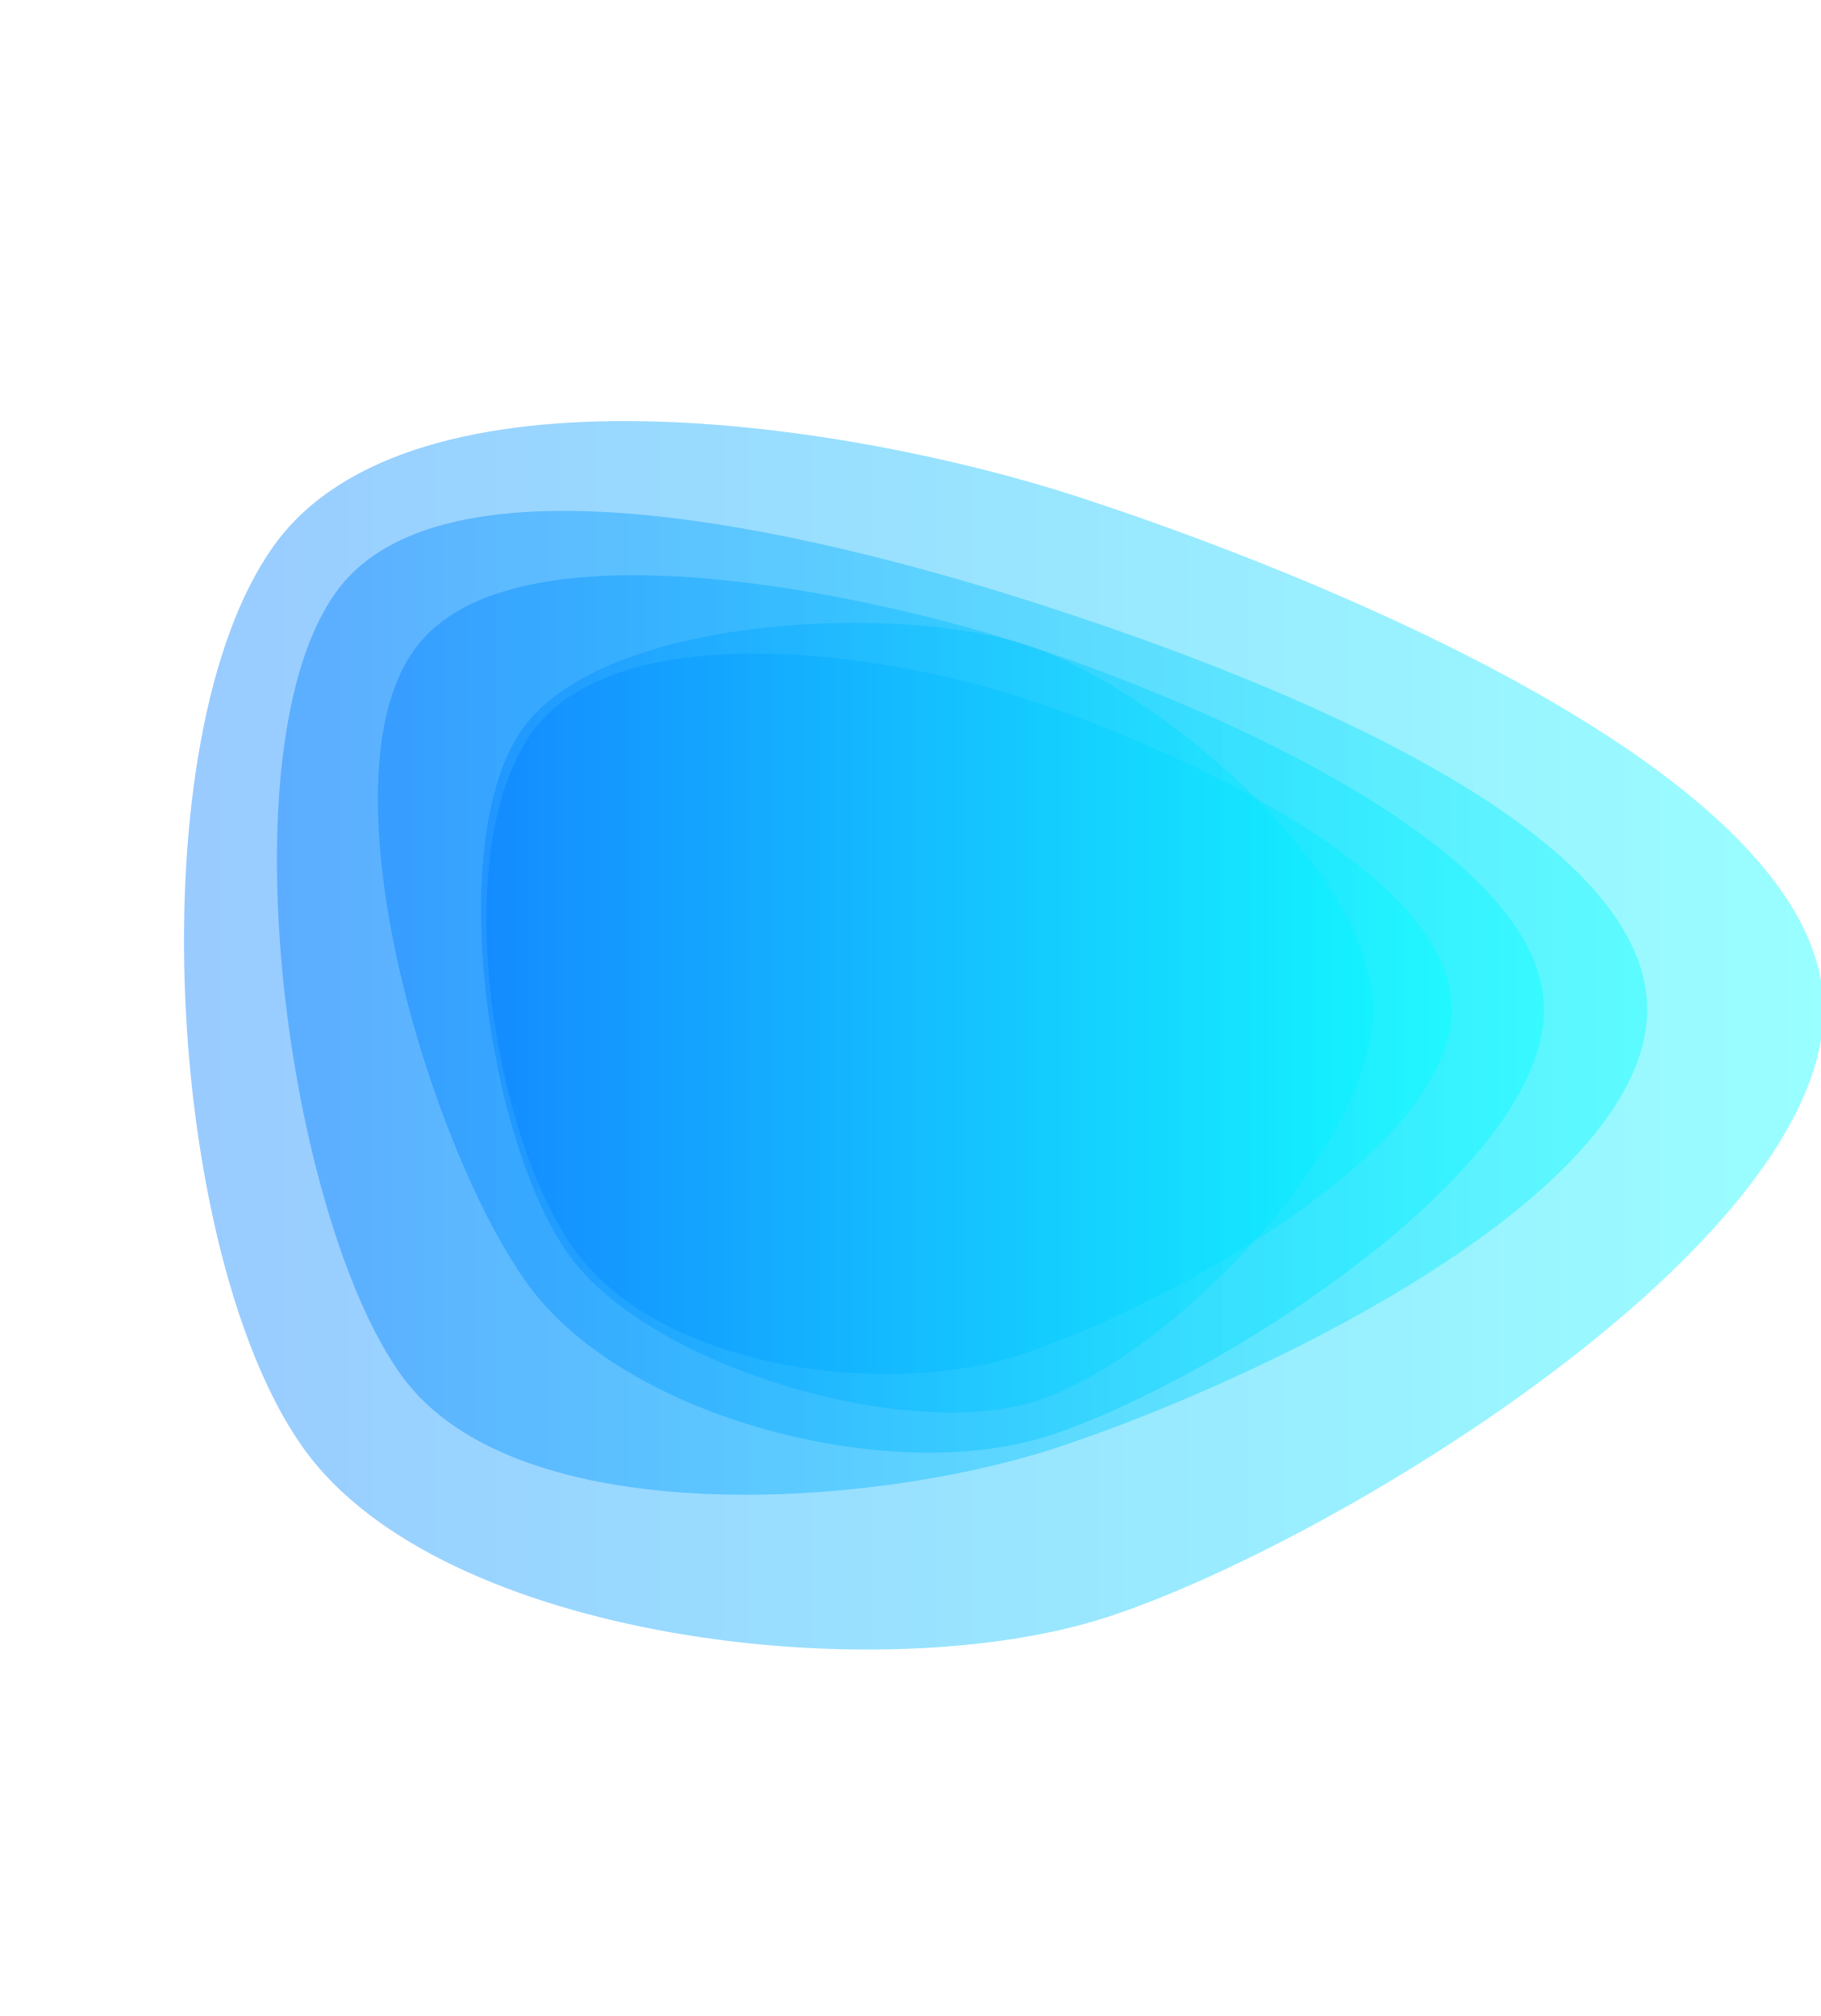
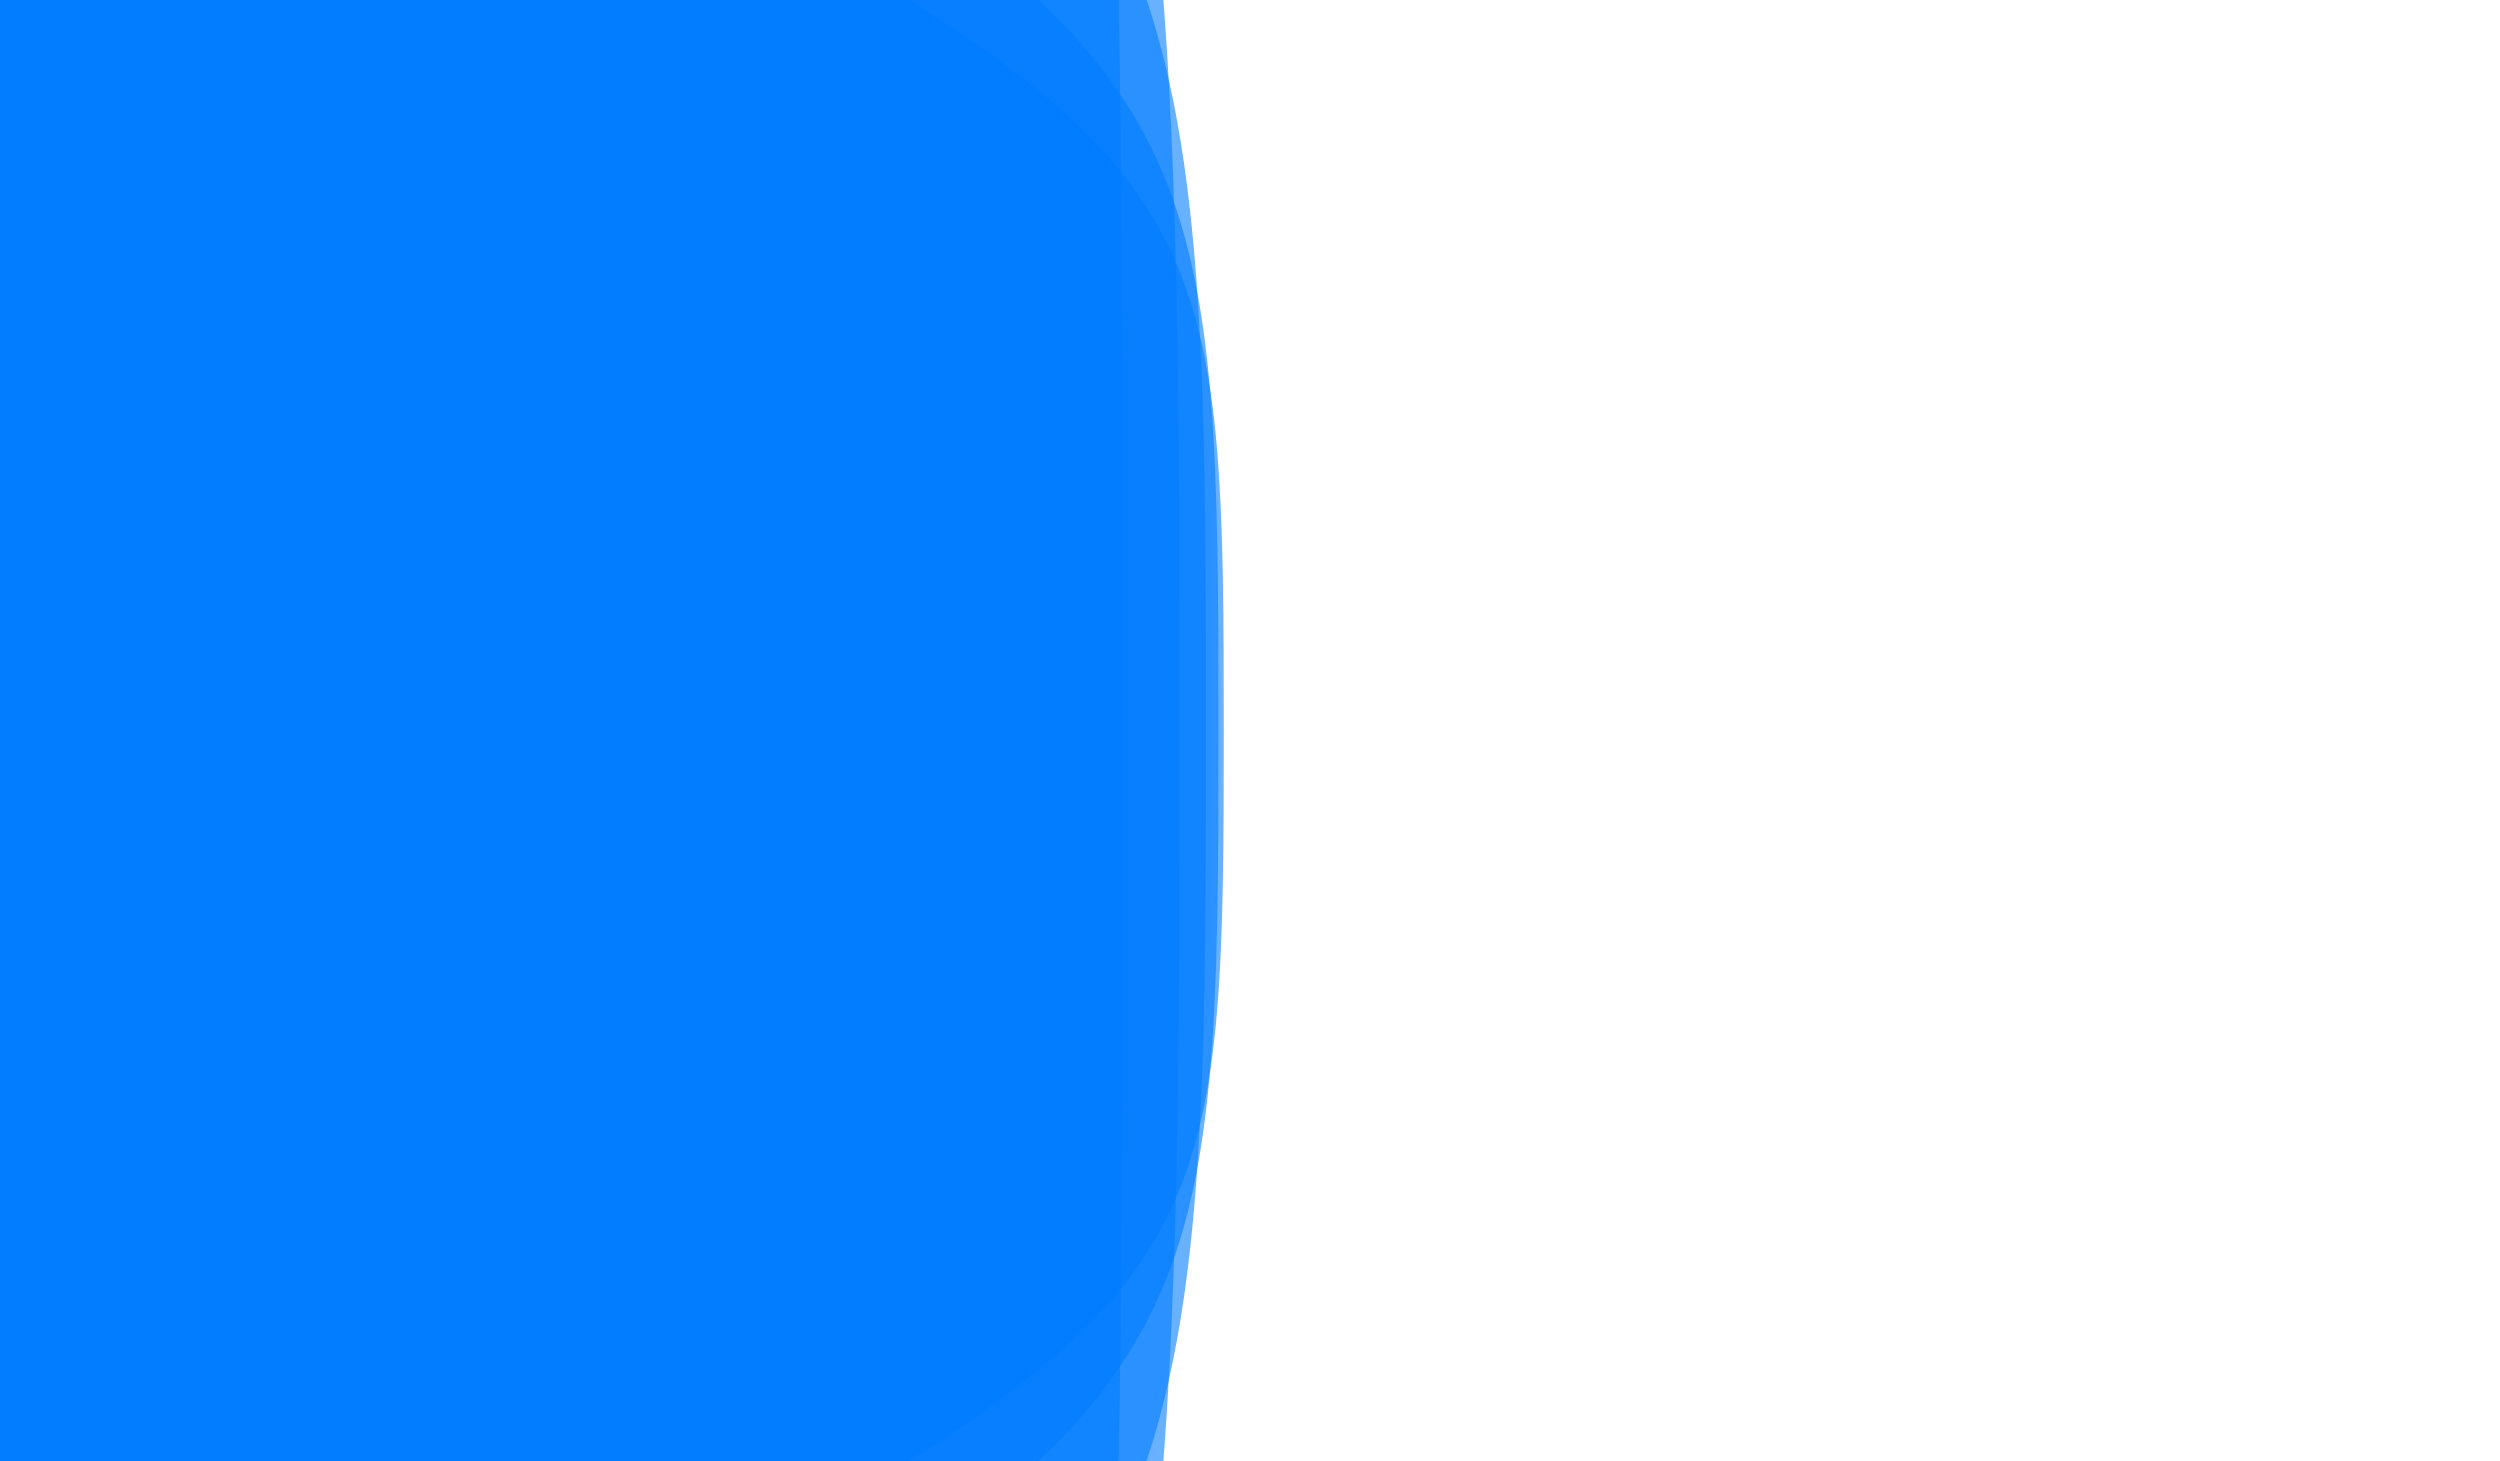
- <svg xmlns="http://www.w3.org/2000/svg" style="margin: auto; background: rgb(255, 255, 255); display: block; z-index: 1; position: relative; shape-rendering: auto;" width="671" height="743" preserveAspectRatio="xMidYMid" viewBox="0 0 671 743">
+ <svg xmlns="http://www.w3.org/2000/svg" style="margin: auto; background: rgb(255, 255, 255); display: block; z-index: 1; position: relative; shape-rendering: auto;" width="1438" height="840" preserveAspectRatio="xMidYMid" viewBox="0 0 1438 840">
  <g transform="">
-     <linearGradient id="lg-0.9825585523405036" x1="0" x2="1" y1="0" y2="0">
-       <stop stop-color="#007bff" offset="0" />
-       <stop stop-color="#00ffff" offset="1" />
-     </linearGradient>
-     <path d="M 672 372 C 672 459 491 569 408 596 C 325 623 163 605 112 534 C 61 463 50 272 101 201 C 152 130 314 156 397 183 C 480 210 672 285 672 372" fill="url(#lg-0.9825585523405036)" opacity="0.4">
-       <animate attributeName="d" dur="10s" repeatCount="indefinite" keyTimes="0;0.333;0.667;1" calcmod="spline" keySplines="0.3 0.1 0.7 0.9;0.3 0.1 0.7 0.9;0.3 0.1 0.7 0.9" begin="-4s" values="M 672 372 C 672 459 491 569 408 596 C 325 623 163 605 112 534 C 61 463 50 272 101 201 C 152 130 314 156 397 183 C 480 210 672 285 672 372;M 619 372 C 619 447 477 566 406 589 C 335 612 198 565 154 504 C 110 443 113 303 157 242 C 201 181 326 160 397 183 C 468 206 619 297 619 372;M 622 372 C 622 445 462 526 393 548 C 324 570 161 589 118 530 C 75 471 108 297 151 238 C 194 179 321 182 390 205 C 459 228 622 299 622 372;M 672 372 C 672 459 491 569 408 596 C 325 623 163 605 112 534 C 61 463 50 272 101 201 C 152 130 314 156 397 183 C 480 210 672 285 672 372" />
-     </path>
-     <path d="M 607 372 C 607 443 456 512 388 534 C 320 556 190 565 148 507 C 106 449 82 276 124 218 C 166 160 316 201 384 223 C 452 245 607 301 607 372" fill="url(#lg-0.9825585523405036)" opacity="0.4">
-       <animate attributeName="d" dur="10s" repeatCount="indefinite" keyTimes="0;0.333;0.667;1" calcmod="spline" keySplines="0.3 0.1 0.7 0.9;0.3 0.1 0.7 0.9;0.3 0.1 0.7 0.9" begin="-4s" values="M 607 372 C 607 443 456 512 388 534 C 320 556 190 565 148 507 C 106 449 82 276 124 218 C 166 160 316 201 384 223 C 452 245 607 301 607 372;M 515 372 C 515 429 442 515 388 533 C 334 551 221 524 188 478 C 155 432 167 319 200 273 C 233 227 323 226 377 243 C 431 260 515 315 515 372;M 596 372 C 596 447 474 555 403 578 C 332 601 165 587 121 527 C 77 467 84 280 128 220 C 172 160 326 158 397 181 C 468 204 596 297 596 372;M 607 372 C 607 443 456 512 388 534 C 320 556 190 565 148 507 C 106 449 82 276 124 218 C 166 160 316 201 384 223 C 452 245 607 301 607 372" />
-     </path>
-     <path d="M 506 372 C 506 423 431 500 383 516 C 335 532 240 504 210 463 C 180 422 163 309 193 268 C 223 227 331 222 379 238 C 427 254 506 321 506 372" fill="url(#lg-0.9825585523405036)" opacity="0.4">
-       <animate attributeName="d" dur="10s" repeatCount="indefinite" keyTimes="0;0.333;0.667;1" calcmod="spline" keySplines="0.3 0.1 0.7 0.9;0.3 0.1 0.7 0.9;0.3 0.1 0.7 0.9" begin="-4s" values="M 506 372 C 506 423 431 500 383 516 C 335 532 240 504 210 463 C 180 422 163 309 193 268 C 223 227 331 222 379 238 C 427 254 506 321 506 372;M 617 372 C 617 447 473 553 402 576 C 331 599 182 575 138 515 C 94 455 106 296 150 236 C 194 176 317 186 388 209 C 459 232 617 297 617 372;M 577 372 C 577 444 456 506 387 529 C 318 552 190 567 147 508 C 104 449 99 290 142 231 C 185 172 330 153 399 175 C 468 197 577 300 577 372;M 506 372 C 506 423 431 500 383 516 C 335 532 240 504 210 463 C 180 422 163 309 193 268 C 223 227 331 222 379 238 C 427 254 506 321 506 372" />
-     </path>
-     <path d="M 569 372 C 569 433 445 510 387 529 C 329 548 231 523 195 474 C 159 425 117 288 153 239 C 189 190 321 219 379 238 C 437 257 569 311 569 372" fill="url(#lg-0.9825585523405036)" opacity="0.4">
-       <animate attributeName="d" dur="10s" repeatCount="indefinite" keyTimes="0;0.333;0.667;1" calcmod="spline" keySplines="0.3 0.1 0.7 0.9;0.3 0.1 0.7 0.9;0.3 0.1 0.7 0.9" begin="-4s" values="M 569 372 C 569 433 445 510 387 529 C 329 548 231 523 195 474 C 159 425 117 288 153 239 C 189 190 321 219 379 238 C 437 257 569 311 569 372;M 545 372 C 545 438 457 532 394 552 C 331 572 178 567 139 514 C 100 461 108 287 147 234 C 186 181 317 214 380 234 C 443 254 545 306 545 372;M 547 372 C 547 429 430 477 376 495 C 322 513 215 529 182 483 C 149 437 158 313 191 267 C 224 221 325 221 379 239 C 433 257 547 315 547 372;M 569 372 C 569 433 445 510 387 529 C 329 548 231 523 195 474 C 159 425 117 288 153 239 C 189 190 321 219 379 238 C 437 257 569 311 569 372" />
-     </path>
-     <path d="M 535 372 C 535 425 428 482 377 499 C 326 516 243 504 212 461 C 181 418 165 313 196 270 C 227 227 322 240 373 256 C 424 272 535 319 535 372" fill="url(#lg-0.9825585523405036)" opacity="0.4">
-       <animate attributeName="d" dur="10s" repeatCount="indefinite" keyTimes="0;0.333;0.667;1" calcmod="spline" keySplines="0.3 0.1 0.7 0.9;0.3 0.1 0.7 0.9;0.3 0.1 0.7 0.9" begin="-4s" values="M 535 372 C 535 425 428 482 377 499 C 326 516 243 504 212 461 C 181 418 165 313 196 270 C 227 227 322 240 373 256 C 424 272 535 319 535 372;M 528 372 C 528 424 424 475 374 491 C 324 507 240 505 209 463 C 178 421 159 308 190 266 C 221 224 335 204 385 220 C 435 236 528 320 528 372;M 509 372 C 509 428 429 479 376 496 C 323 513 237 512 204 467 C 171 422 170 320 203 275 C 236 230 327 218 380 235 C 433 252 509 316 509 372;M 535 372 C 535 425 428 482 377 499 C 326 516 243 504 212 461 C 181 418 165 313 196 270 C 227 227 322 240 373 256 C 424 272 535 319 535 372" />
-     </path>
+     <g transform="translate(215.7,420) scale(100)" opacity="0.59">
+       <path d="M4.882 0 C4.882 2.617 4.859 3.181 2.592 4.489 S-0.174 5.537 -2.441 4.228 S-5.184 2.617 -5.184 6.348556760311887e-16 S-4.708 -2.919 -2.441 -4.228 S0.325 -5.798 2.592 -4.489 S4.882 -2.617 4.882 -1.1957475839810737e-15" fill="#007bff" stroke-width="0">
+         <animateTransform attributeName="transform" type="rotate" dur="20s" repeatCount="indefinite" values="0;120" />
+       </path>
+     </g>
+     <g transform="translate(115.04,420) scale(100)" opacity="0.59">
+       <path d="M5.858 0 C5.858 3.141 5.83 3.817 3.11 5.387 S-0.209 6.644 -2.929 5.074 S-6.221 3.141 -6.221 7.618268112374265e-16 S-5.649 -3.503 -2.929 -5.074 S0.391 -6.958 3.11 -5.387 S5.858 -3.141 5.858 -1.4348971007772884e-15" fill="#007bff" stroke-width="0">
+         <animateTransform attributeName="transform" type="rotate" dur="10s" repeatCount="indefinite" values="0;120" />
+       </path>
+     </g>
+     <g transform="translate(-126.544,420) scale(100)" opacity="0.59">
+       <path d="M8.202 0 C8.202 4.397 8.162 5.344 4.355 7.542 S-0.293 9.301 -4.101 7.103 S-8.709 4.397 -8.709 1.066557535732397e-15 S-7.909 -4.905 -4.101 -7.103 S0.547 -9.741 4.355 -7.542 S8.202 -4.397 8.202 -2.008855941088204e-15" fill="#007bff" stroke-width="0">
+         <animateTransform attributeName="transform" type="rotate" dur="6.667s" repeatCount="indefinite" values="0;120" />
+       </path>
+     </g>
+     <g transform="translate(-633.8704,420) scale(100)" opacity="0.59">
+       <path d="M13.123 0 C13.123 7.035 13.06 8.55 6.967 12.068 S-0.469 14.882 -6.561 11.365 S-13.935 7.035 -13.935 1.7064920571718351e-15 S-12.654 -7.847 -6.561 -11.365 S0.875 -15.585 6.967 -12.068 S13.123 -7.035 13.123 -3.214169505741126e-15" fill="#007bff" stroke-width="0">
+         <animateTransform attributeName="transform" type="rotate" dur="5s" repeatCount="indefinite" values="0;120" />
+       </path>
+     </g>
+     <g transform="translate(-1716.167,420) scale(100)" opacity="0.59">
+       <path d="M23.621 0 C23.621 12.663 23.507 15.39 12.541 21.722 S-0.844 26.788 -11.811 20.456 S-25.082 12.663 -25.082 3.0716857029093036e-15 S-22.777 -14.125 -11.811 -20.456 S1.575 -28.053 12.541 -21.722 S23.621 -12.663 23.621 -5.785505110334027e-15" fill="#007bff" stroke-width="0">
+         <animateTransform attributeName="transform" type="rotate" dur="4s" repeatCount="indefinite" values="0;120" />
+       </path>
+     </g>
  </g>
</svg>
